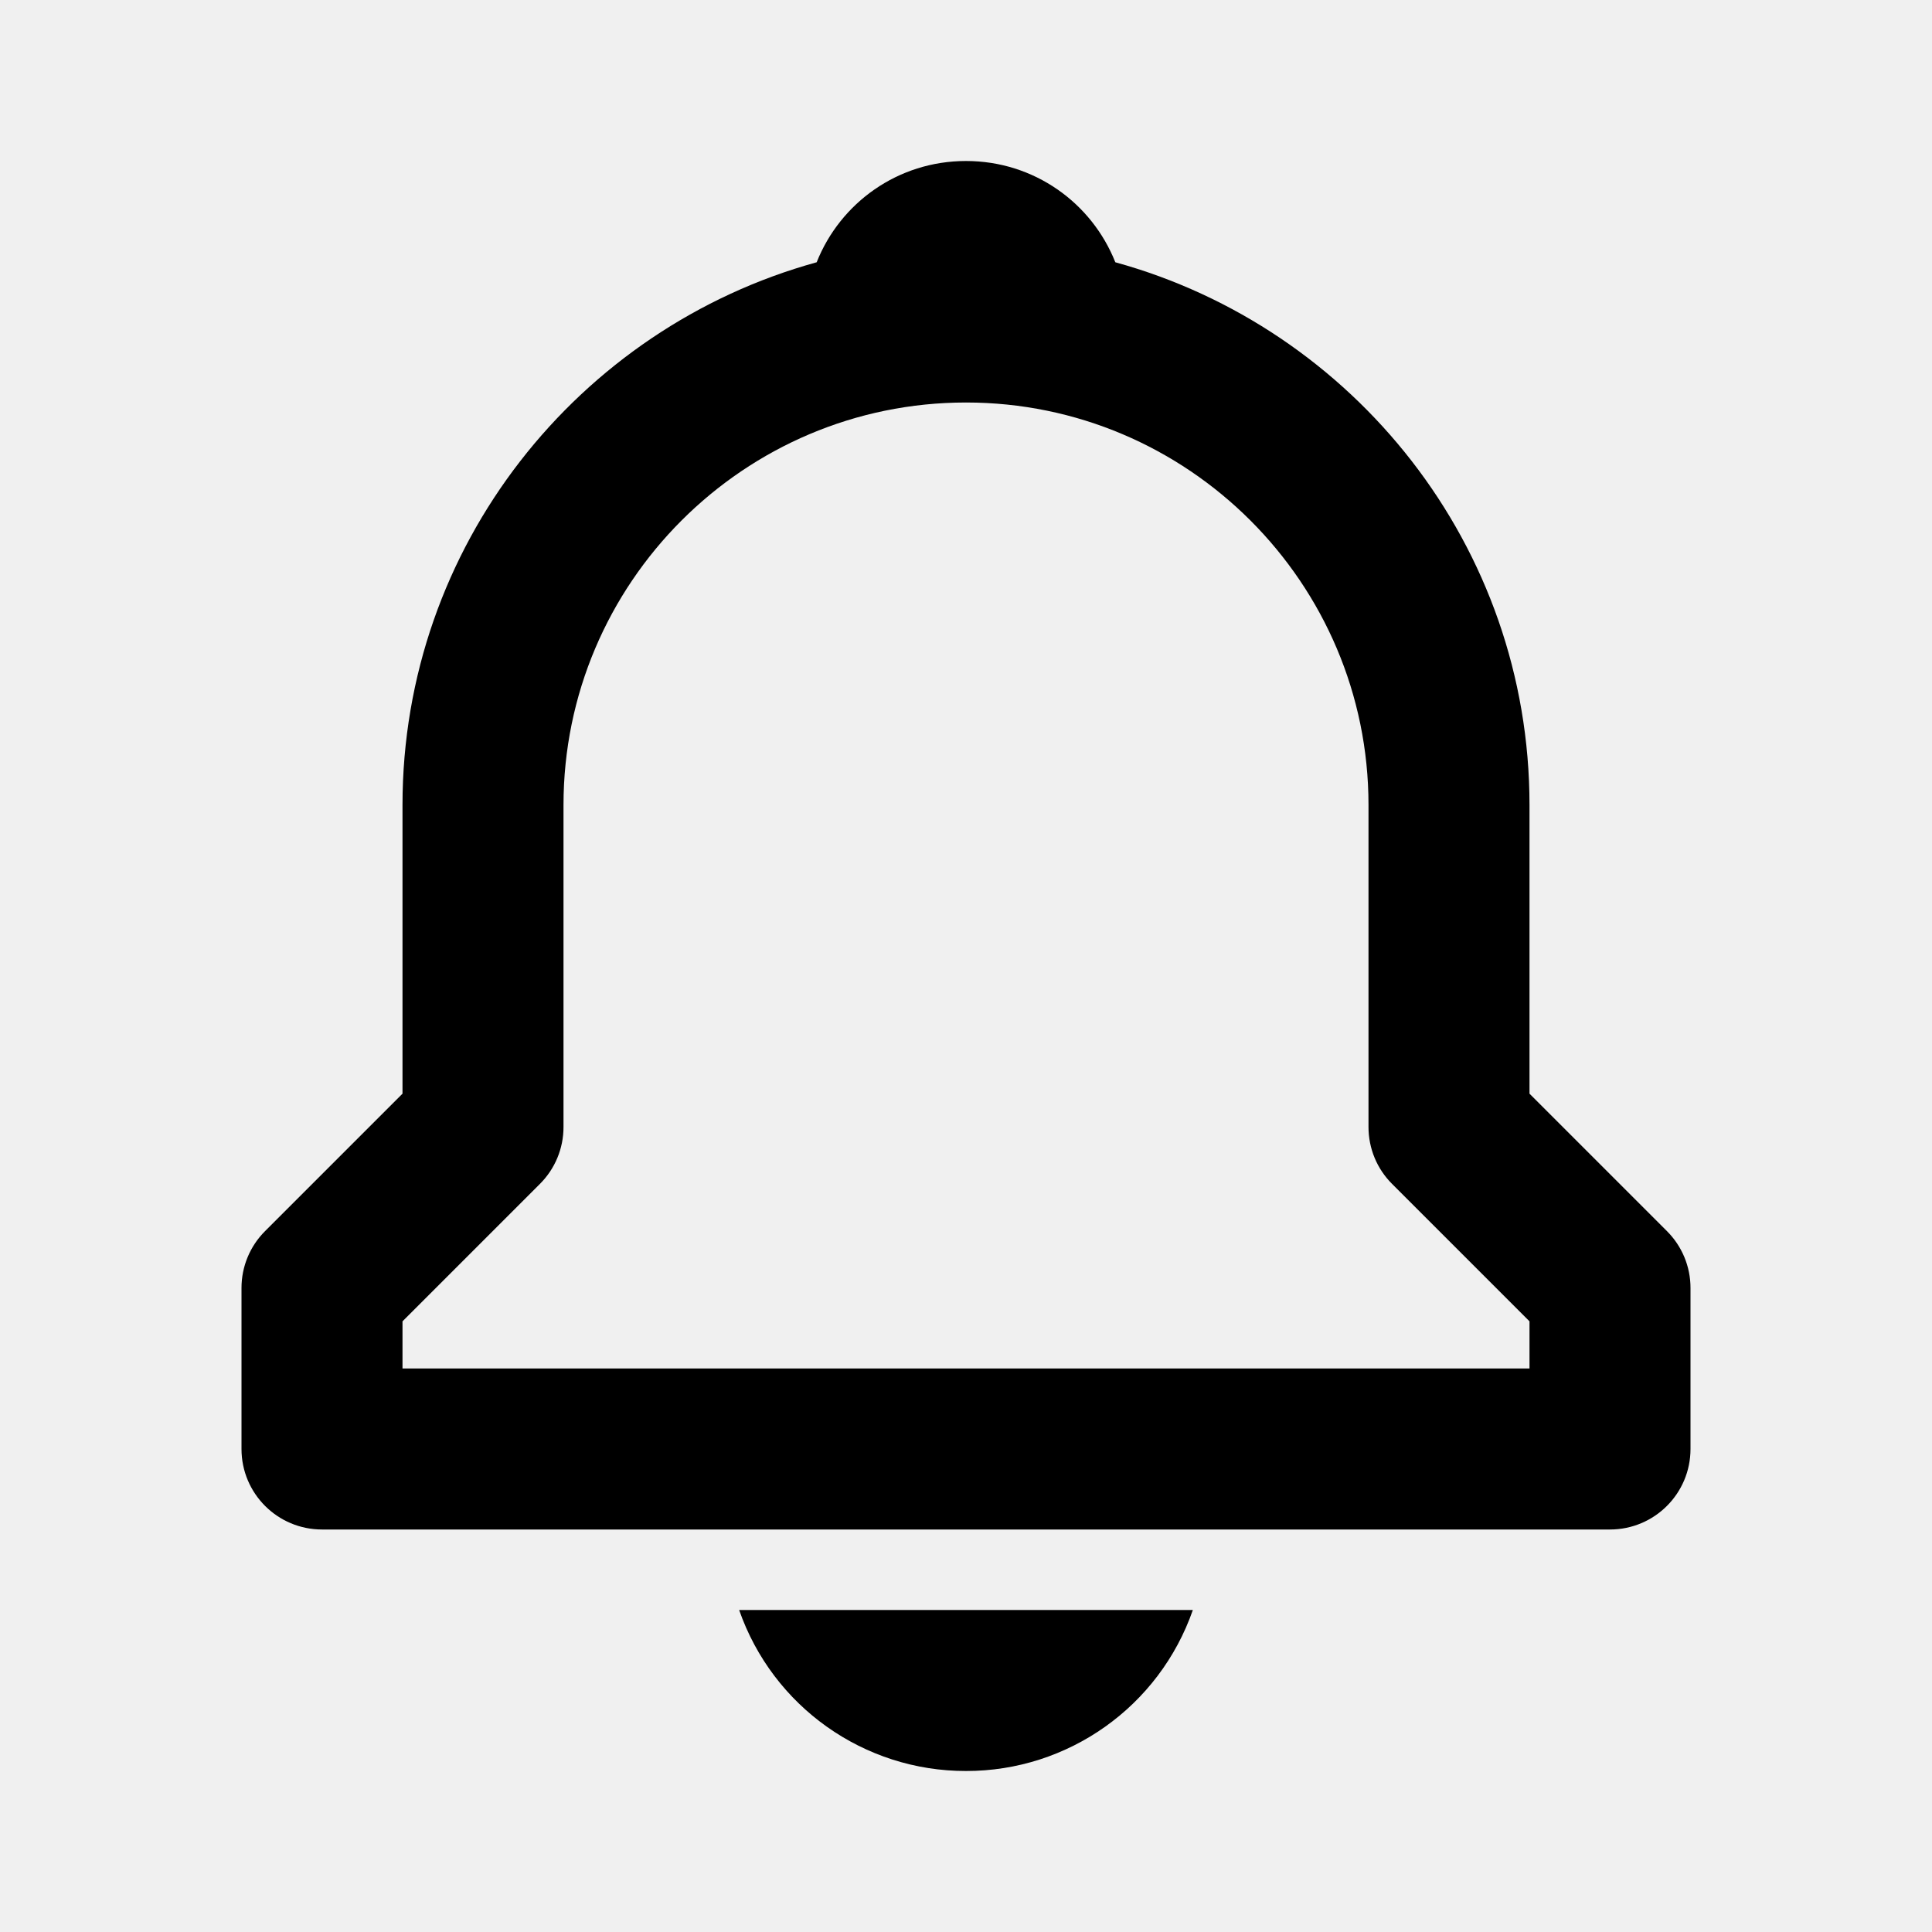
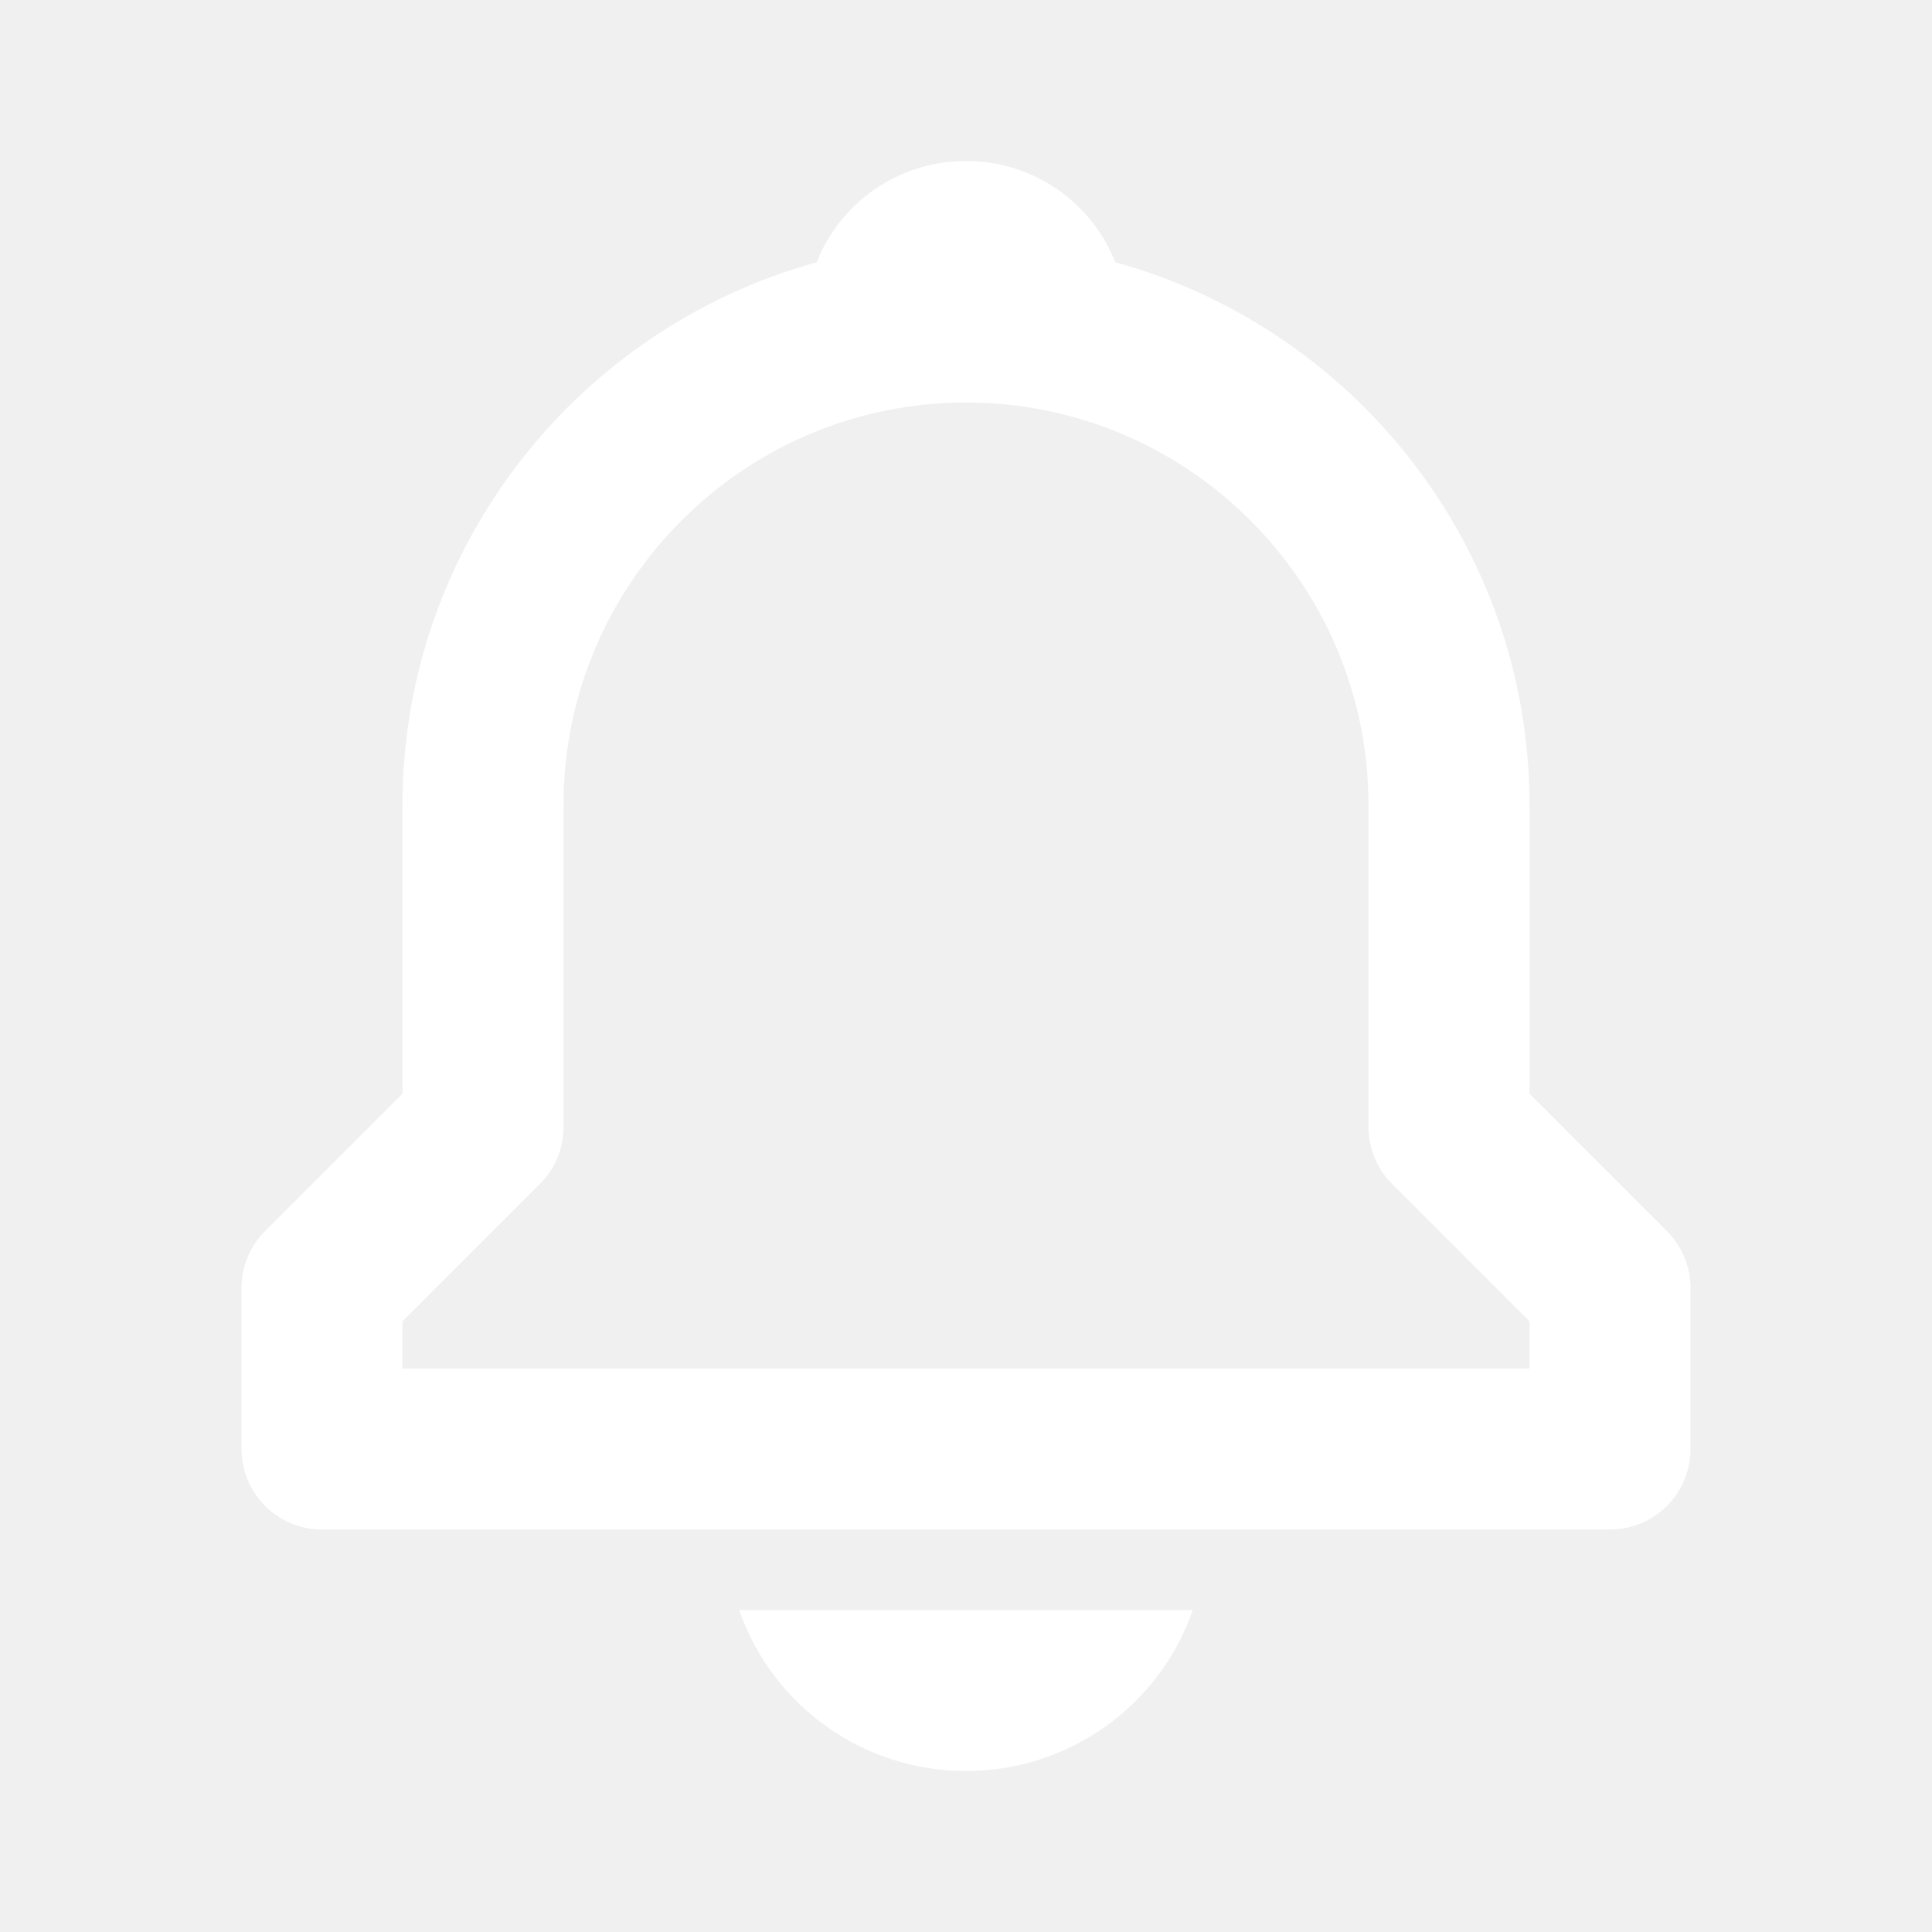
<svg xmlns="http://www.w3.org/2000/svg" width="24" height="24" viewBox="0 0 24 24">
-   <path d="M19 13.586V10c0-3.217-2.185-5.927-5.145-6.742C13.562 2.52 12.846 2 12 2s-1.562.52-1.855 1.258C7.185 4.074 5 6.783 5 10v3.586l-1.707 1.707A.996.996 0 0 0 3 16v2a1 1 0 0 0 1 1h16a1 1 0 0 0 1-1v-2a.996.996 0 0 0-.293-.707L19 13.586zM19 17H5v-.586l1.707-1.707A.996.996 0 0 0 7 14v-4c0-2.757 2.243-5 5-5s5 2.243 5 5v4c0 .266.105.52.293.707L19 16.414V17zm-7 5a2.98 2.98 0 0 0 2.818-2H9.182A2.98 2.98 0 0 0 12 22z" />
+   <path fill="#ffffff" d="M19 13.586V10c0-3.217-2.185-5.927-5.145-6.742C13.562 2.52 12.846 2 12 2s-1.562.52-1.855 1.258C7.185 4.074 5 6.783 5 10v3.586l-1.707 1.707A.996.996 0 0 0 3 16v2a1 1 0 0 0 1 1h16a1 1 0 0 0 1-1v-2a.996.996 0 0 0-.293-.707L19 13.586zM19 17H5v-.586l1.707-1.707A.996.996 0 0 0 7 14v-4c0-2.757 2.243-5 5-5s5 2.243 5 5v4c0 .266.105.52.293.707L19 16.414V17zm-7 5a2.98 2.98 0 0 0 2.818-2H9.182A2.98 2.98 0 0 0 12 22z" />
</svg>
